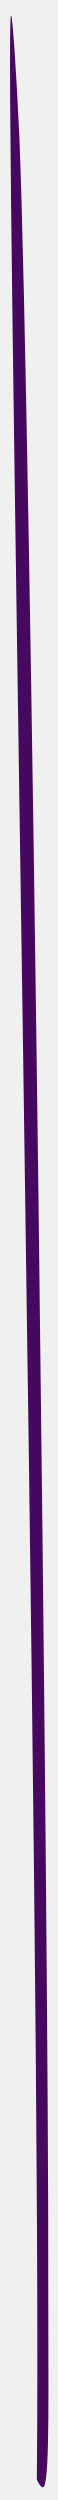
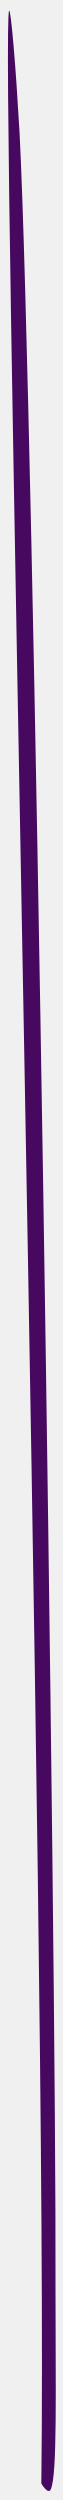
- <svg xmlns="http://www.w3.org/2000/svg" width="6" height="262" viewBox="0 0 6 262" fill="none">
-   <mask id="mask0_161_68" style="mask-type:luminance" maskUnits="userSpaceOnUse" x="0" y="0" width="6" height="262">
-     <path d="M0.382 261.611L0.382 0.5H5.235L5.235 261.611H0.382Z" fill="white" />
+ <svg xmlns="http://www.w3.org/2000/svg" width="8" height="320" viewBox="0 0 8 320" fill="none">
+   <mask id="mask0_338_824" style="mask-type:luminance" maskUnits="userSpaceOnUse" x="0" y="0" width="8" height="320">
+     <path d="M0 320L0 -1.51414e-05H7.377L7.377 320H0Z" fill="white" />
  </mask>
-   <g mask="url(#mask0_161_68)">
-     <mask id="mask1_161_68" style="mask-type:luminance" maskUnits="userSpaceOnUse" x="1" y="1" width="5" height="260">
-       <path d="M3.861 259.884C4.421 204.22 0.357 2.211 1.154 1.609C1.312 1.609 1.71 7.377 2.03 14.38C3.226 43.282 5.139 204.521 5.056 239.507C5.056 250.155 5.218 258.981 4.658 260.502C4.421 261.104 3.861 259.884 3.861 259.884Z" fill="white" />
+   <g mask="url(#mask0_338_824)">
+     <mask id="mask1_338_824" style="mask-type:luminance" maskUnits="userSpaceOnUse" x="1" y="1" width="7" height="318">
+       <path d="M5.288 317.883C6.14 249.666 -0.038 2.097 1.174 1.359C1.413 1.359 2.019 8.428 2.505 17.011C4.322 52.43 7.231 250.035 7.105 292.911C7.105 305.96 7.351 316.777 6.499 318.641C6.14 319.379 5.288 317.883 5.288 317.883Z" fill="white" />
    </mask>
-     <g mask="url(#mask1_161_68)">
-       <path d="M-2.034 272.671L-2.034 -10.56H8.245L8.245 272.671H-2.034Z" fill="#470960" />
+     <g mask="url(#mask1_338_824)">
+       <path d="M-3.672 333.554L-3.672 -13.554H11.952L11.952 333.554H-3.672Z" fill="#470960" />
    </g>
  </g>
</svg>
